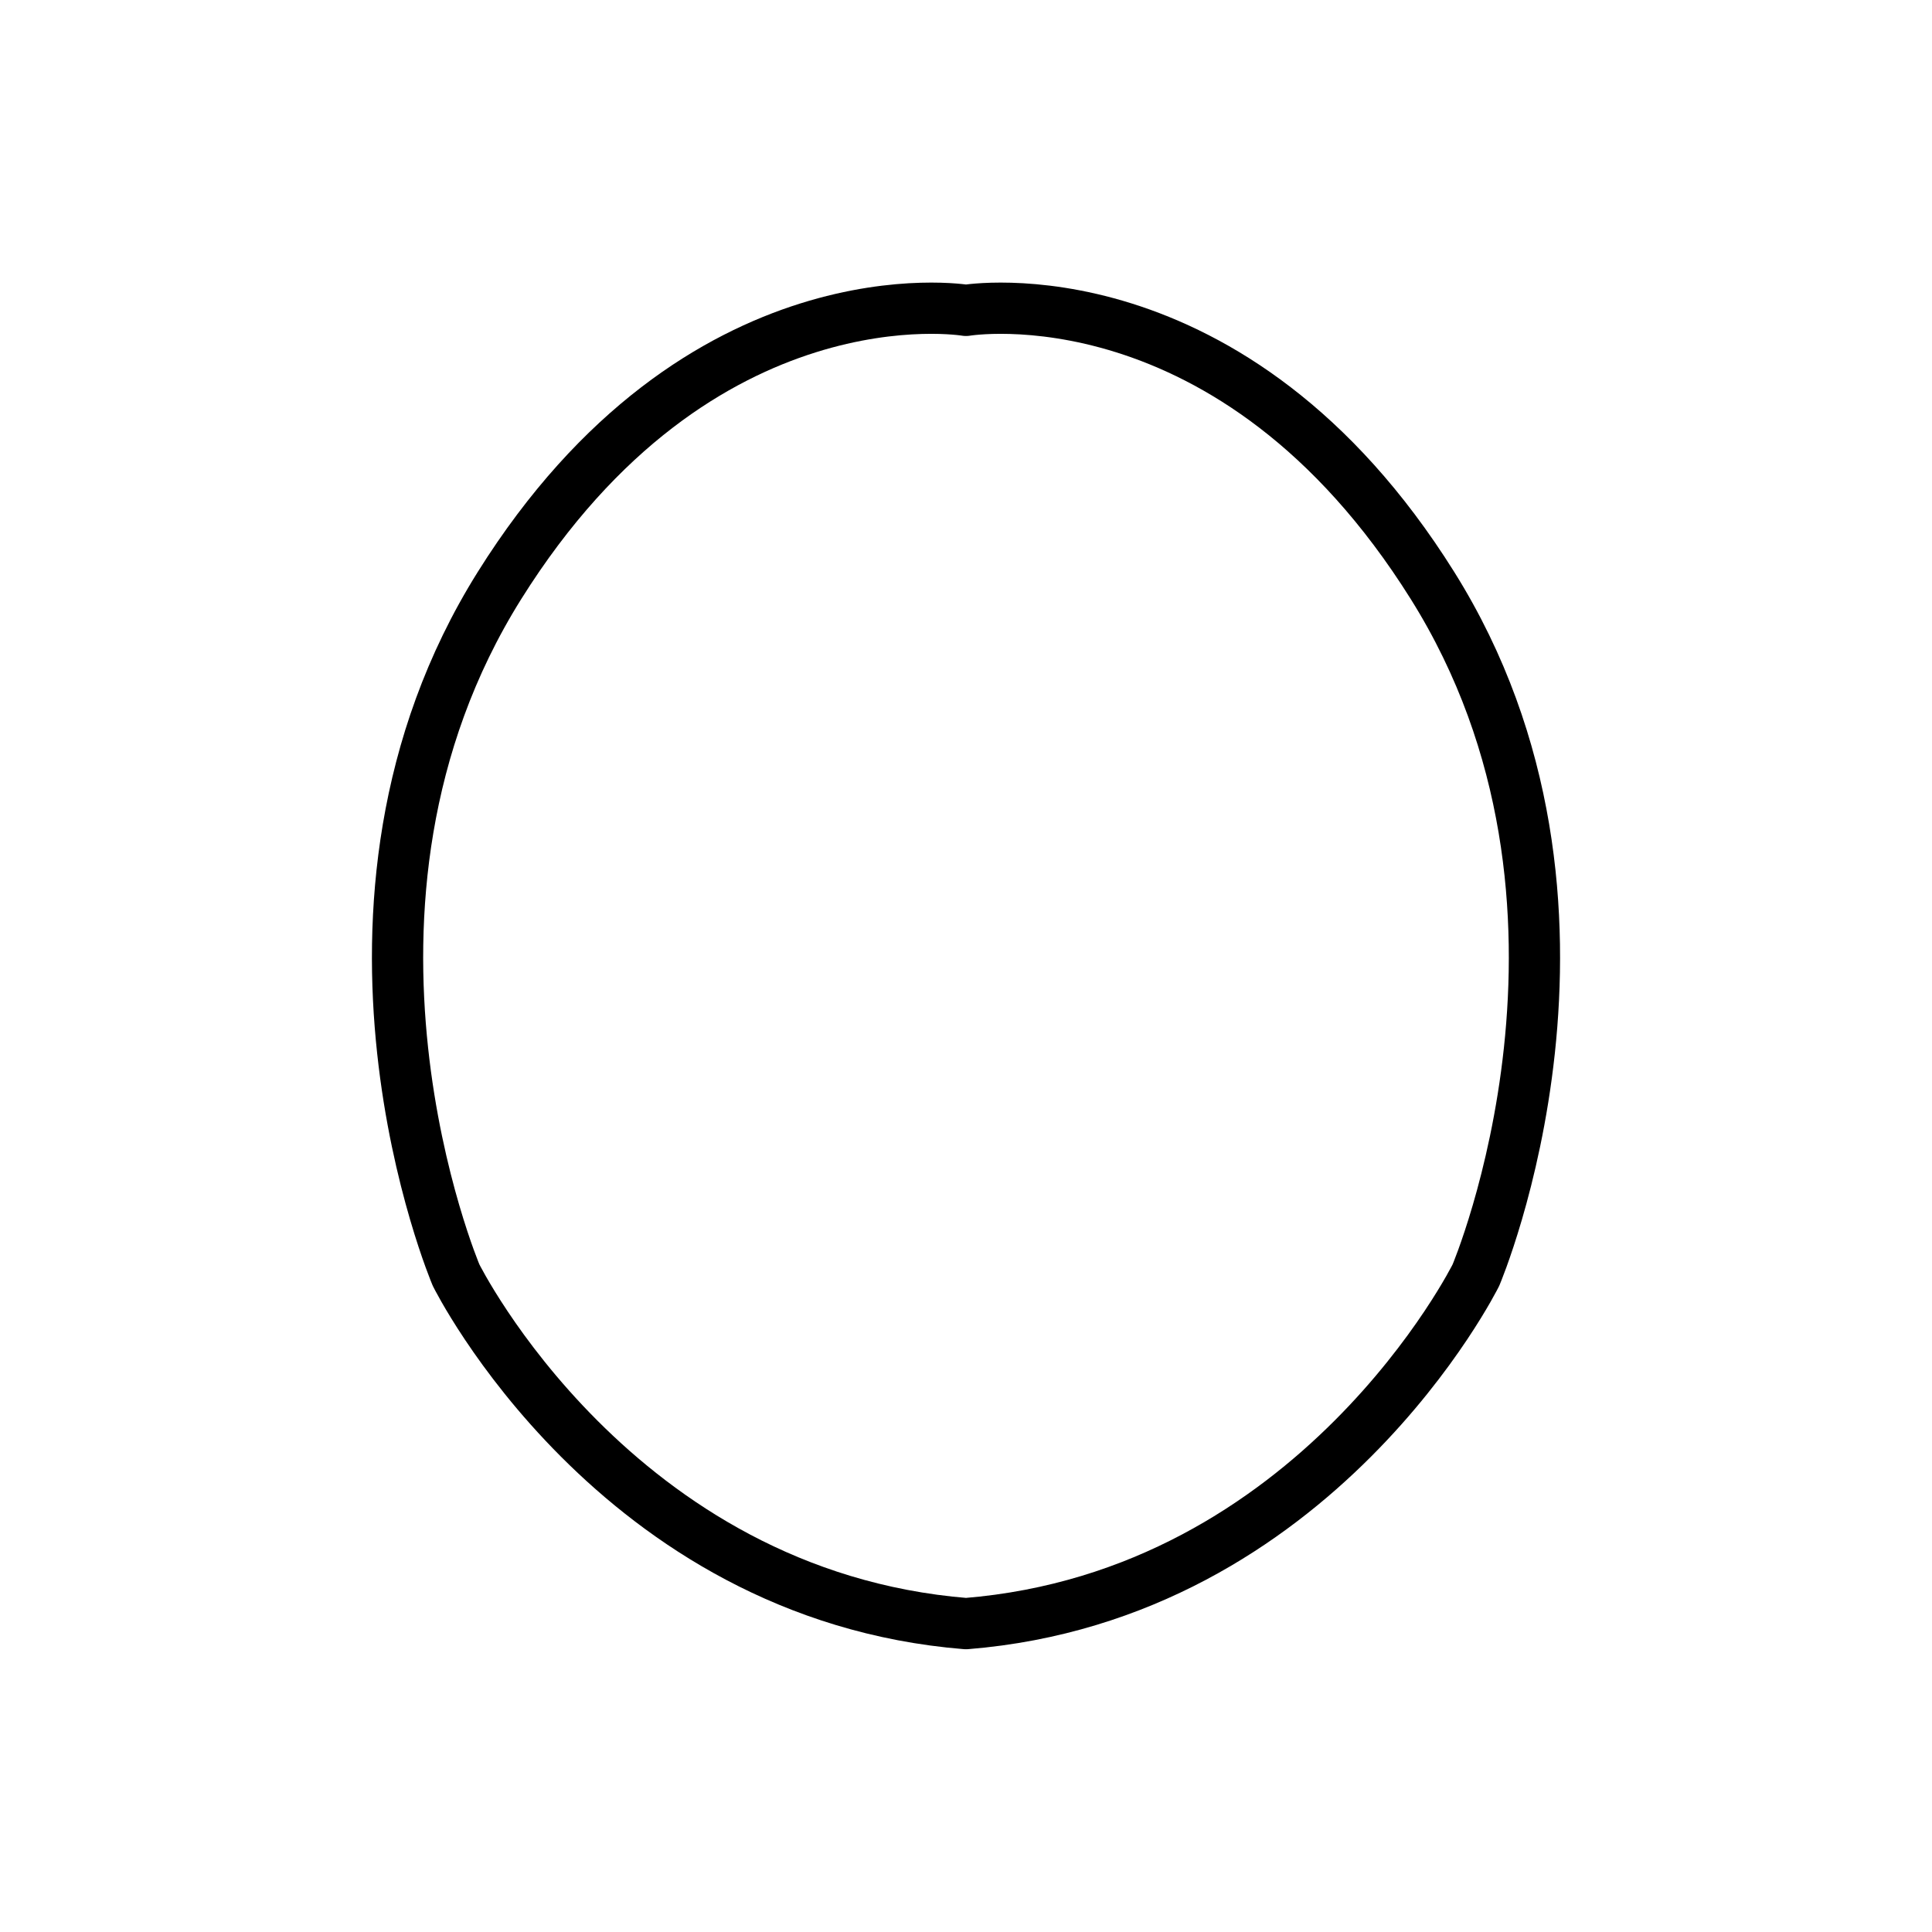
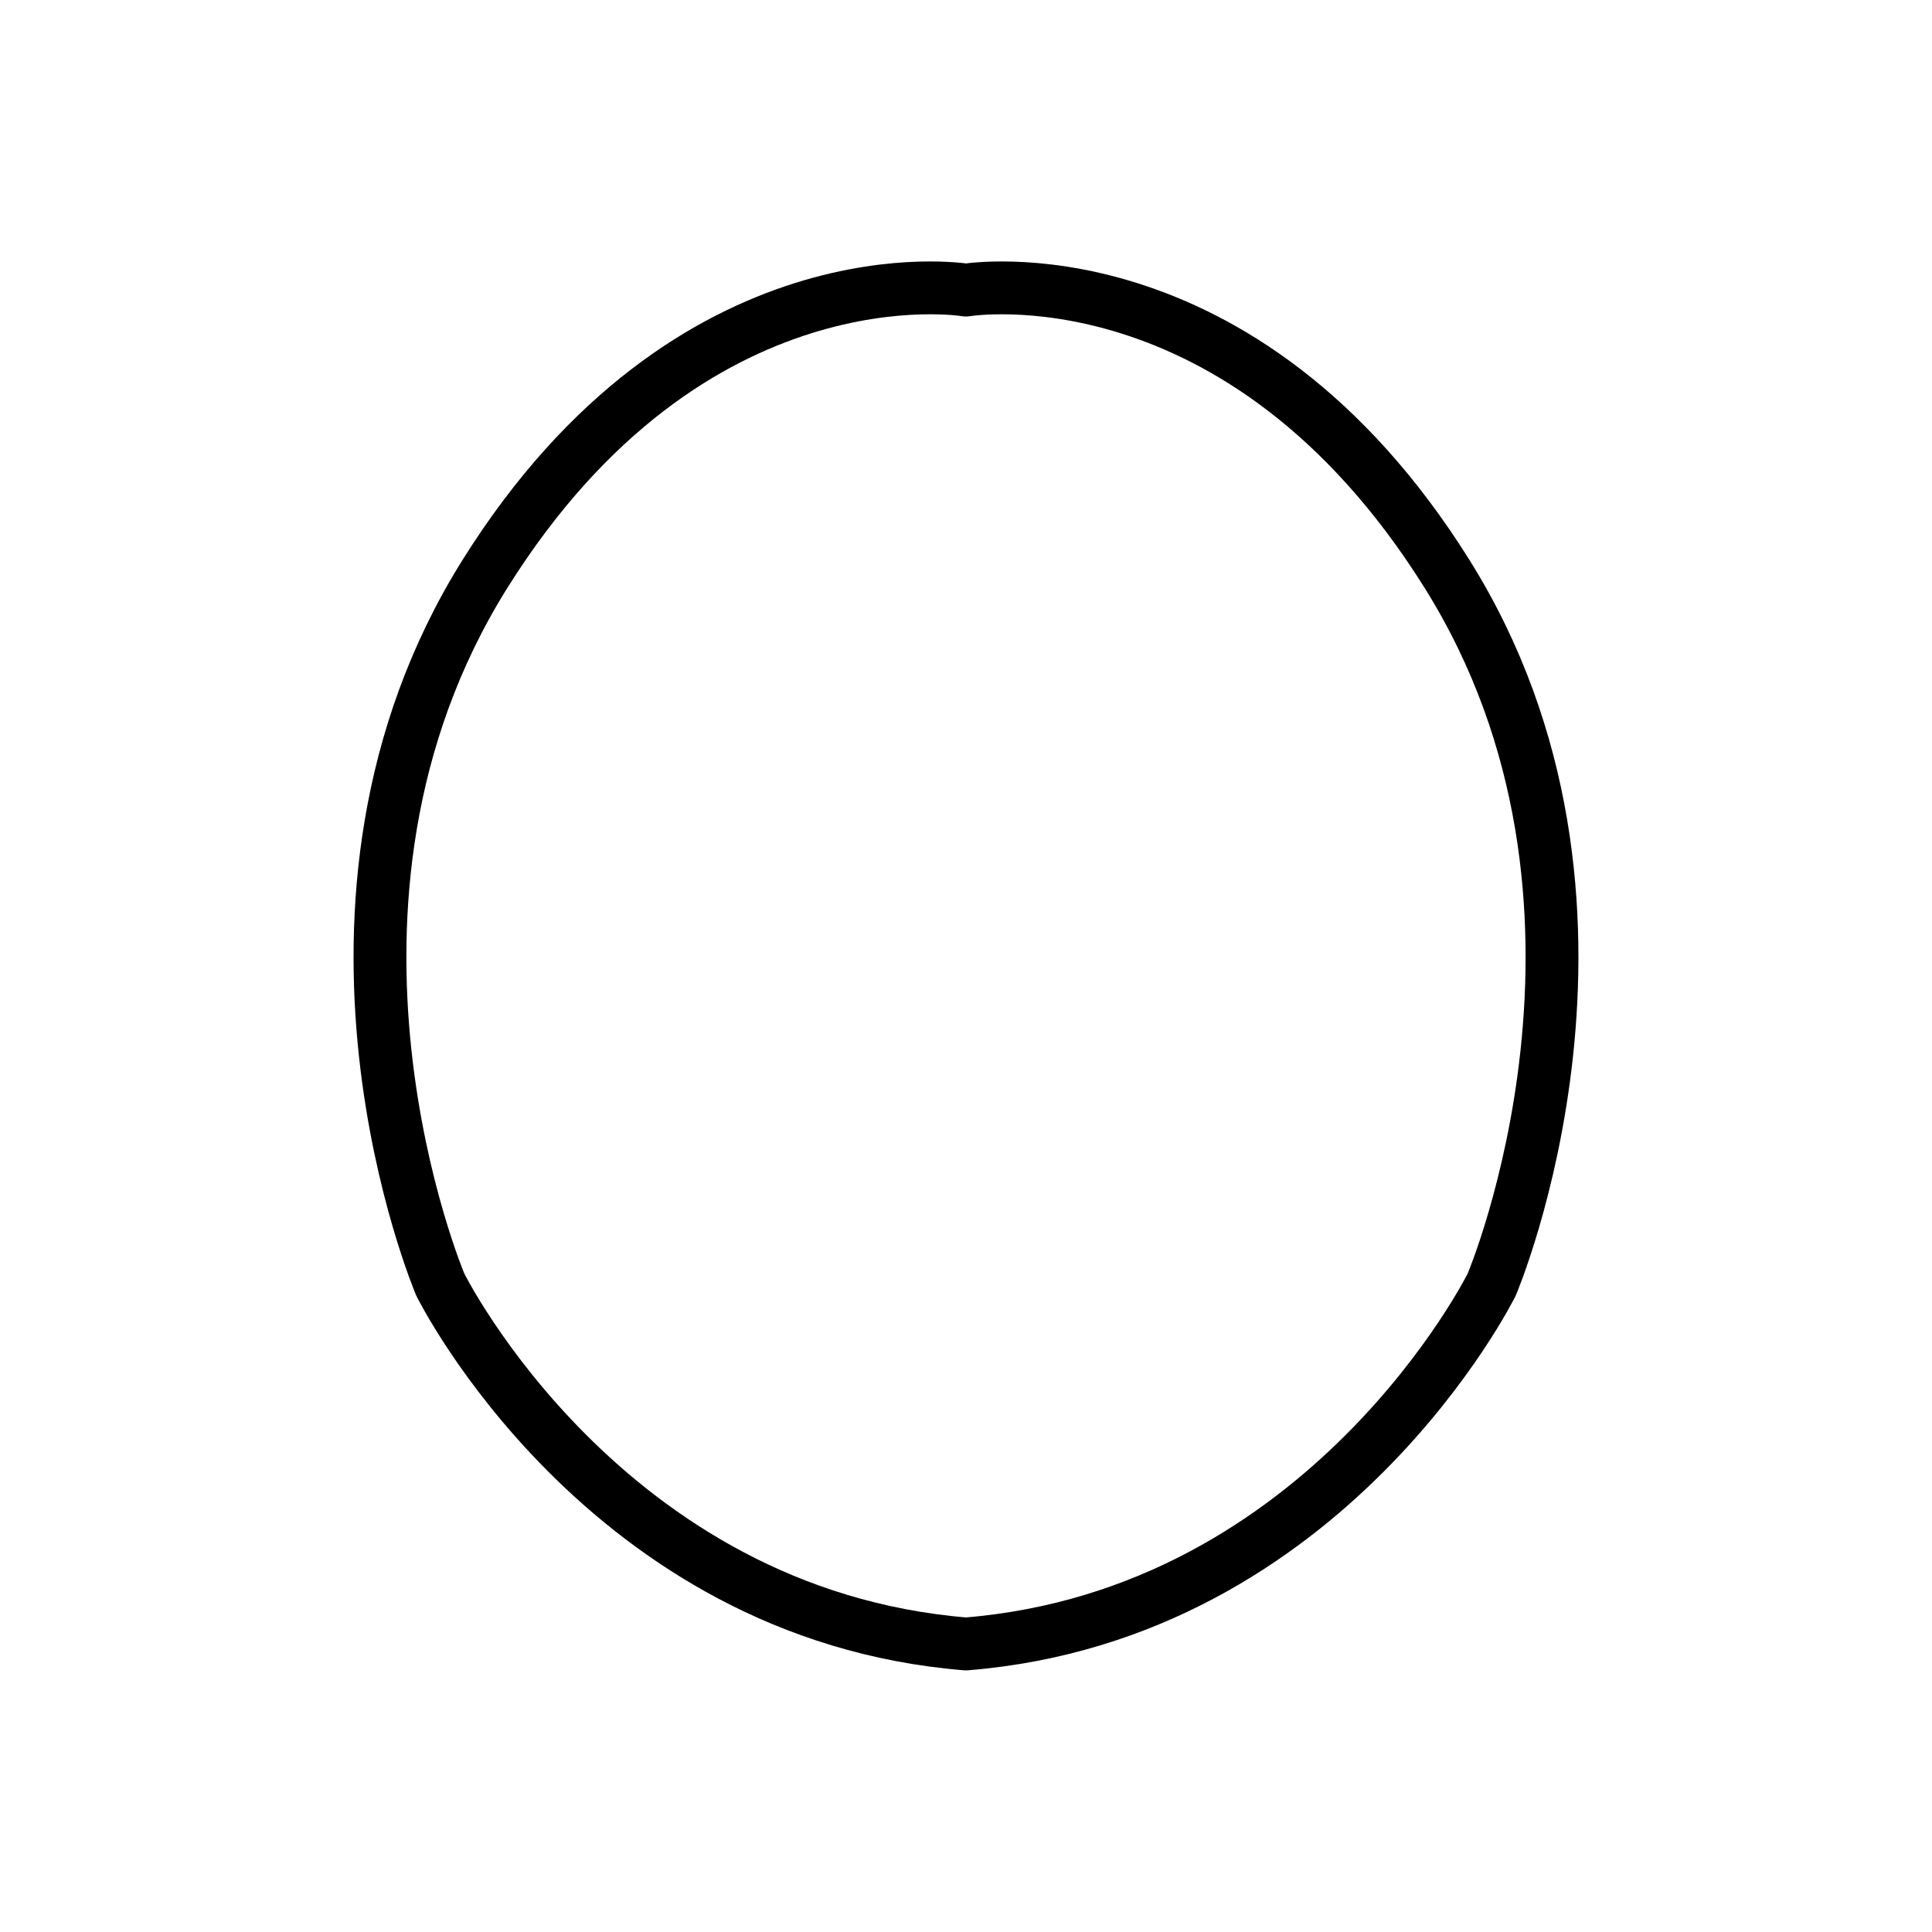
- <svg xmlns="http://www.w3.org/2000/svg" width="2048mm" height="2048mm" viewBox="0 0 2048 2048" version="1.1" id="svg1" xml:space="preserve">
+ <svg xmlns="http://www.w3.org/2000/svg" width="128" height="128" viewBox="0 0 33.867 33.867" version="1.1" id="svg1" xml:space="preserve">
  <defs id="defs1" />
-   <g id="layer1">
+   <g id="layer1" transform="matrix(0.01704783,0,0,0.01704783,-0.5236442,-0.5236443)">
    <path style="display:none;fill:none;fill-opacity:1;stroke:#000000;stroke-width:26.706;stroke-linecap:round;stroke-linejoin:round;stroke-dasharray:none" d="m 1104.997,194.266 v 20.266 c 0,0 71.71,1.559 104.448,67.033 0,0 42.87,-5.456 70.151,37.414 l 379.596,614.214 c 0,0 67.813,-0.779 88.079,49.106 20.266,49.885 10.912,79.505 -6.236,98.991 -17.148,19.486 -60.798,52.224 -112.242,27.281 -51.444,-24.943 -57.68,-103.668 -45.209,-118.478 l -349.977,-471.573 26.502,352.315 c 0,0 0.779,100.55 -17.148,121.596 0,1.559 12.471,21.045 10.912,44.429 -1.559,23.384 -61.577,718.661 -61.577,718.661 0,0 59.239,25.722 42.87,98.212 h -177.717 c 0,0 -14.03,-65.475 30.399,-91.976 l -49.106,-642.274 -14.744,-2.338 -14.743,2.338 -49.106,642.274 c 44.429,26.502 30.399,91.976 30.399,91.976 h -177.717 c -16.369,-72.49 42.87,-98.212 42.87,-98.212 0,0 -60.018,-695.277 -61.577,-718.661 -1.559,-23.384 10.912,-42.87 10.912,-44.429 -17.928,-21.045 -17.148,-121.596 -17.148,-121.596 l 26.502,-352.315 -349.977,471.573 c 12.471,14.81 6.236,93.535 -45.209,118.478 -51.444,24.943 -95.094,-7.795 -112.242,-27.281 -17.148,-19.486 -26.502,-49.106 -6.236,-98.991 20.266,-49.885 88.079,-49.106 88.079,-49.106 L 768.404,318.98 c 27.281,-42.87 70.151,-37.414 70.151,-37.414 32.737,-65.475 104.448,-67.033 104.448,-67.033 v -20.266 z" id="path6" />
    <path style="display:inline;fill:none;fill-opacity:1;stroke:#000000;stroke-width:54.324;stroke-linecap:round;stroke-linejoin:round;stroke-dasharray:none" d="m 1564.538,1351.678 c 0,0 166.483,-391.631 -45.981,-730.939 -212.464,-339.308 -494.558,-291.741 -494.558,-291.741 0,0 -282.093,-47.567 -494.557,291.741 -212.464,339.308 -45.981,730.939 -45.981,730.939 0,0 168.069,339.308 540.538,369.433 372.47,-30.125 540.539,-369.433 540.539,-369.433 z" id="path8" />
  </g>
</svg>
